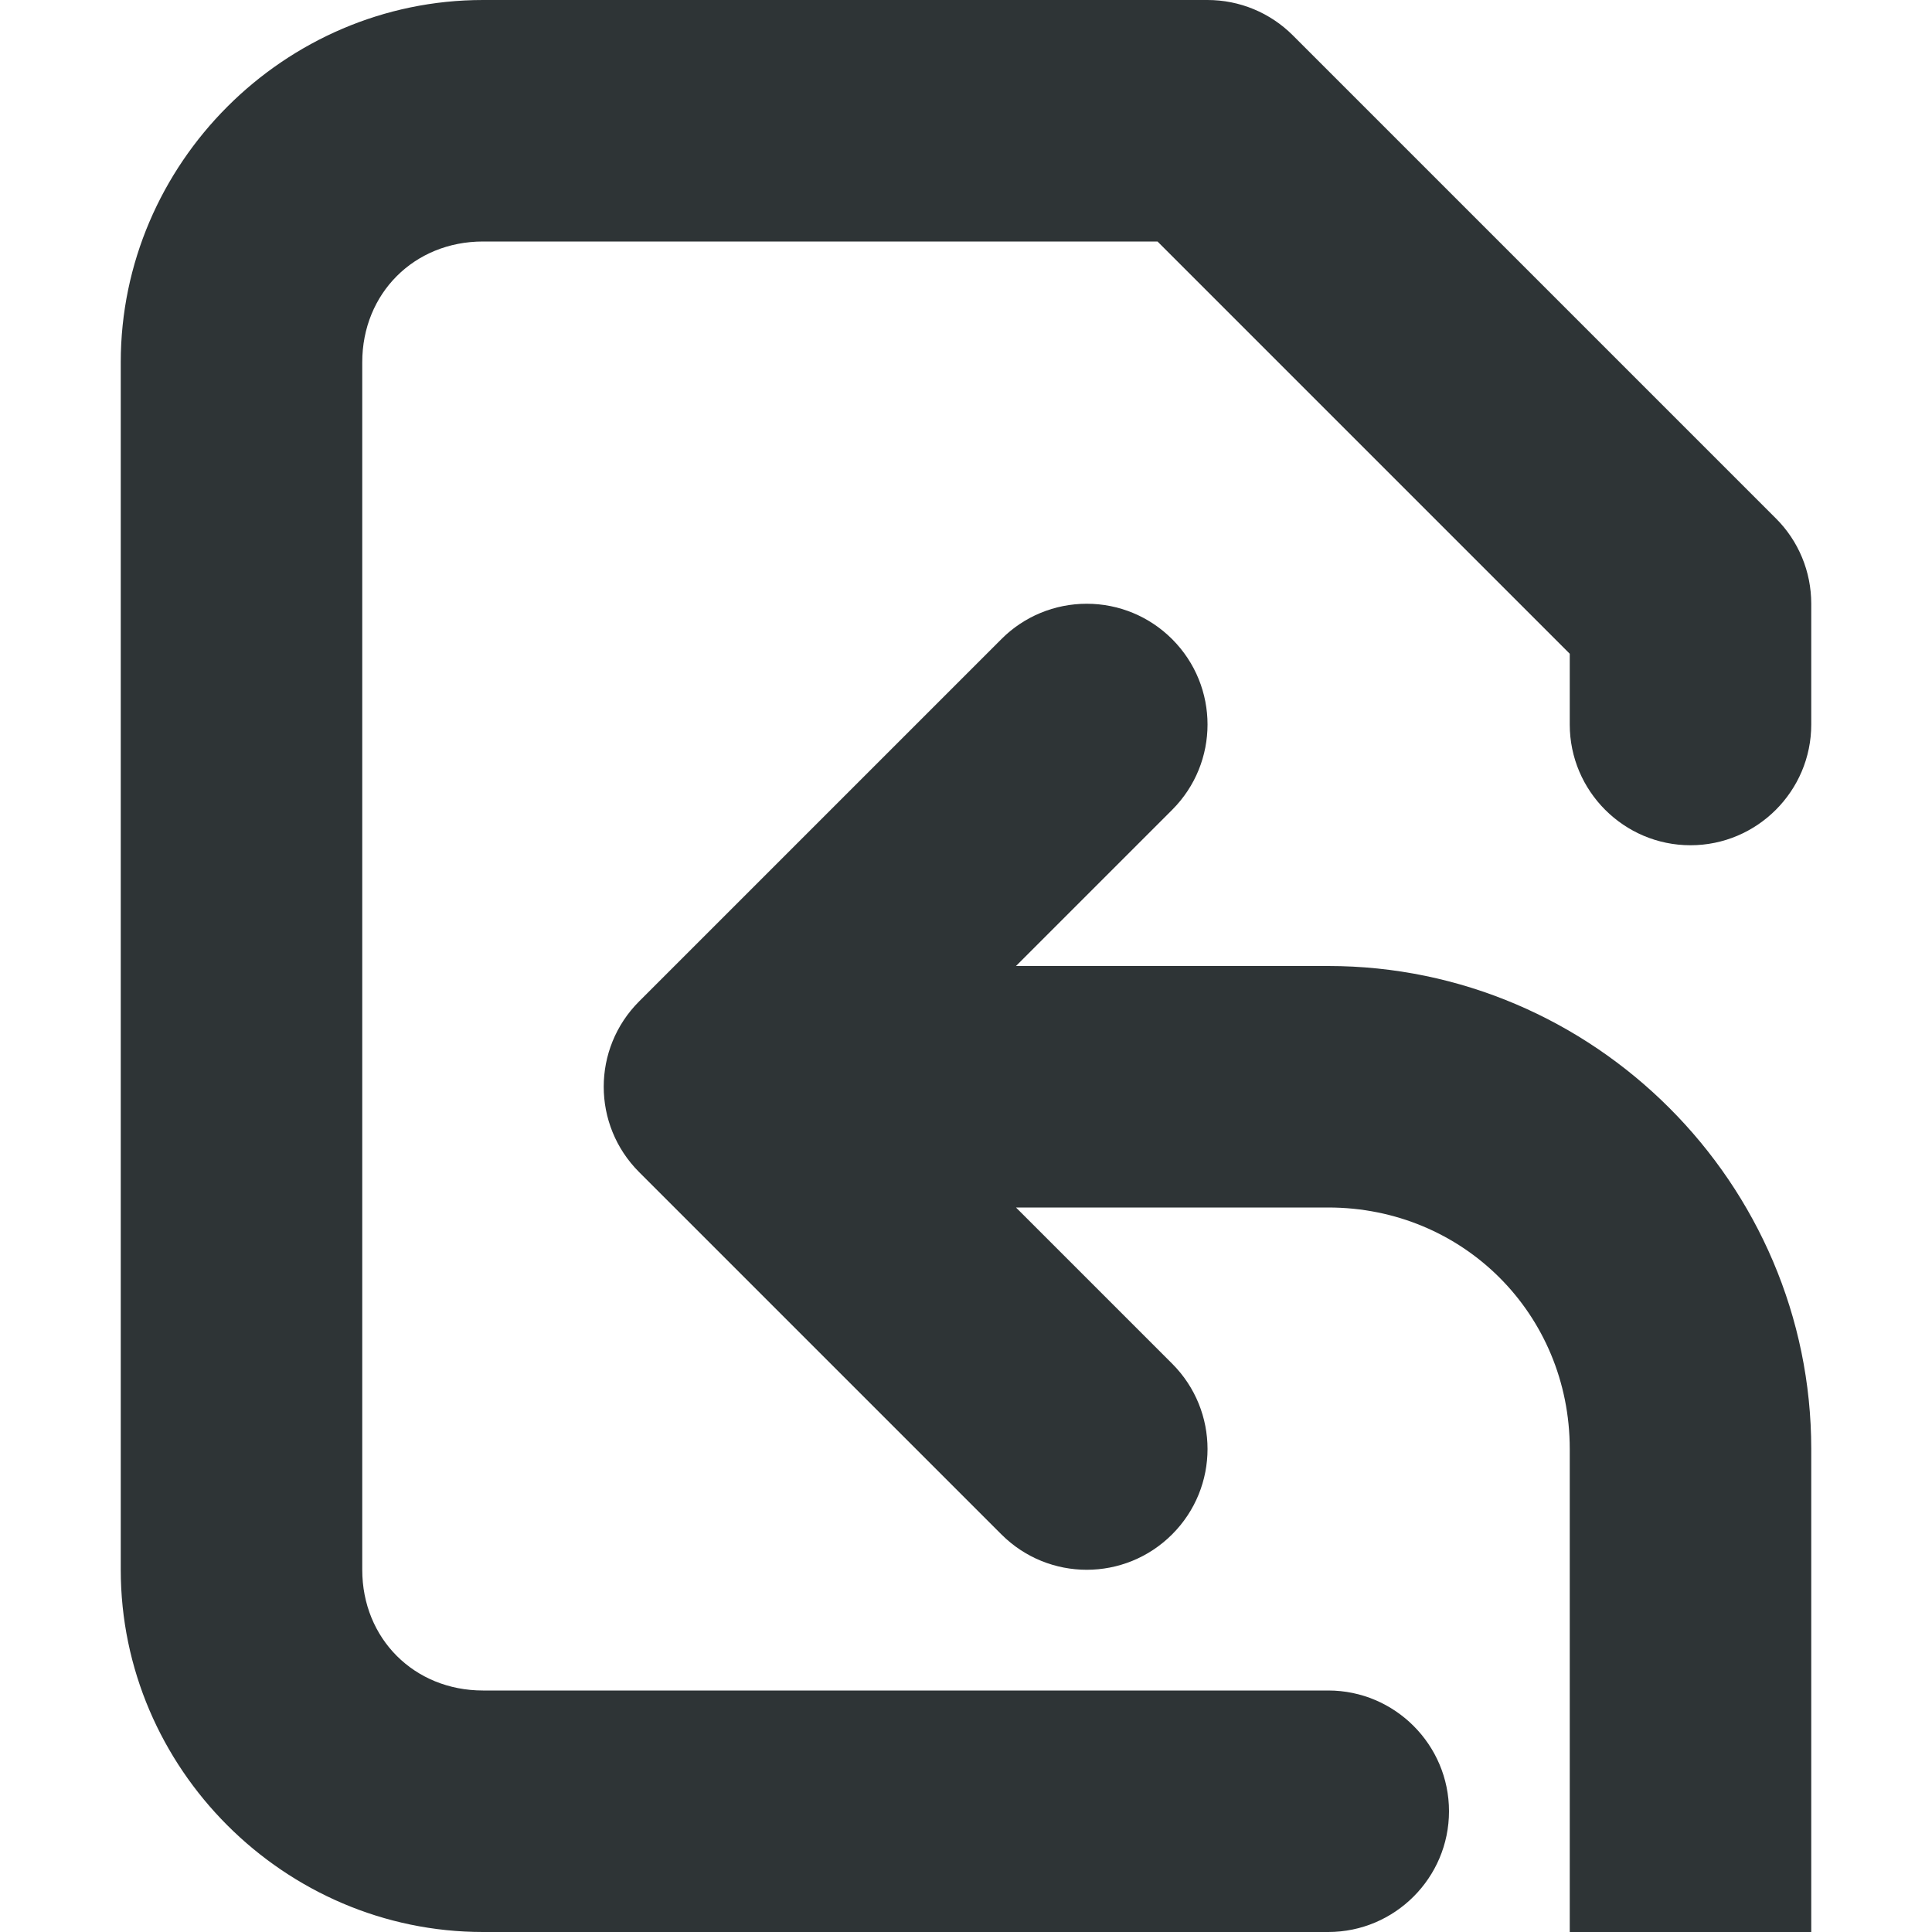
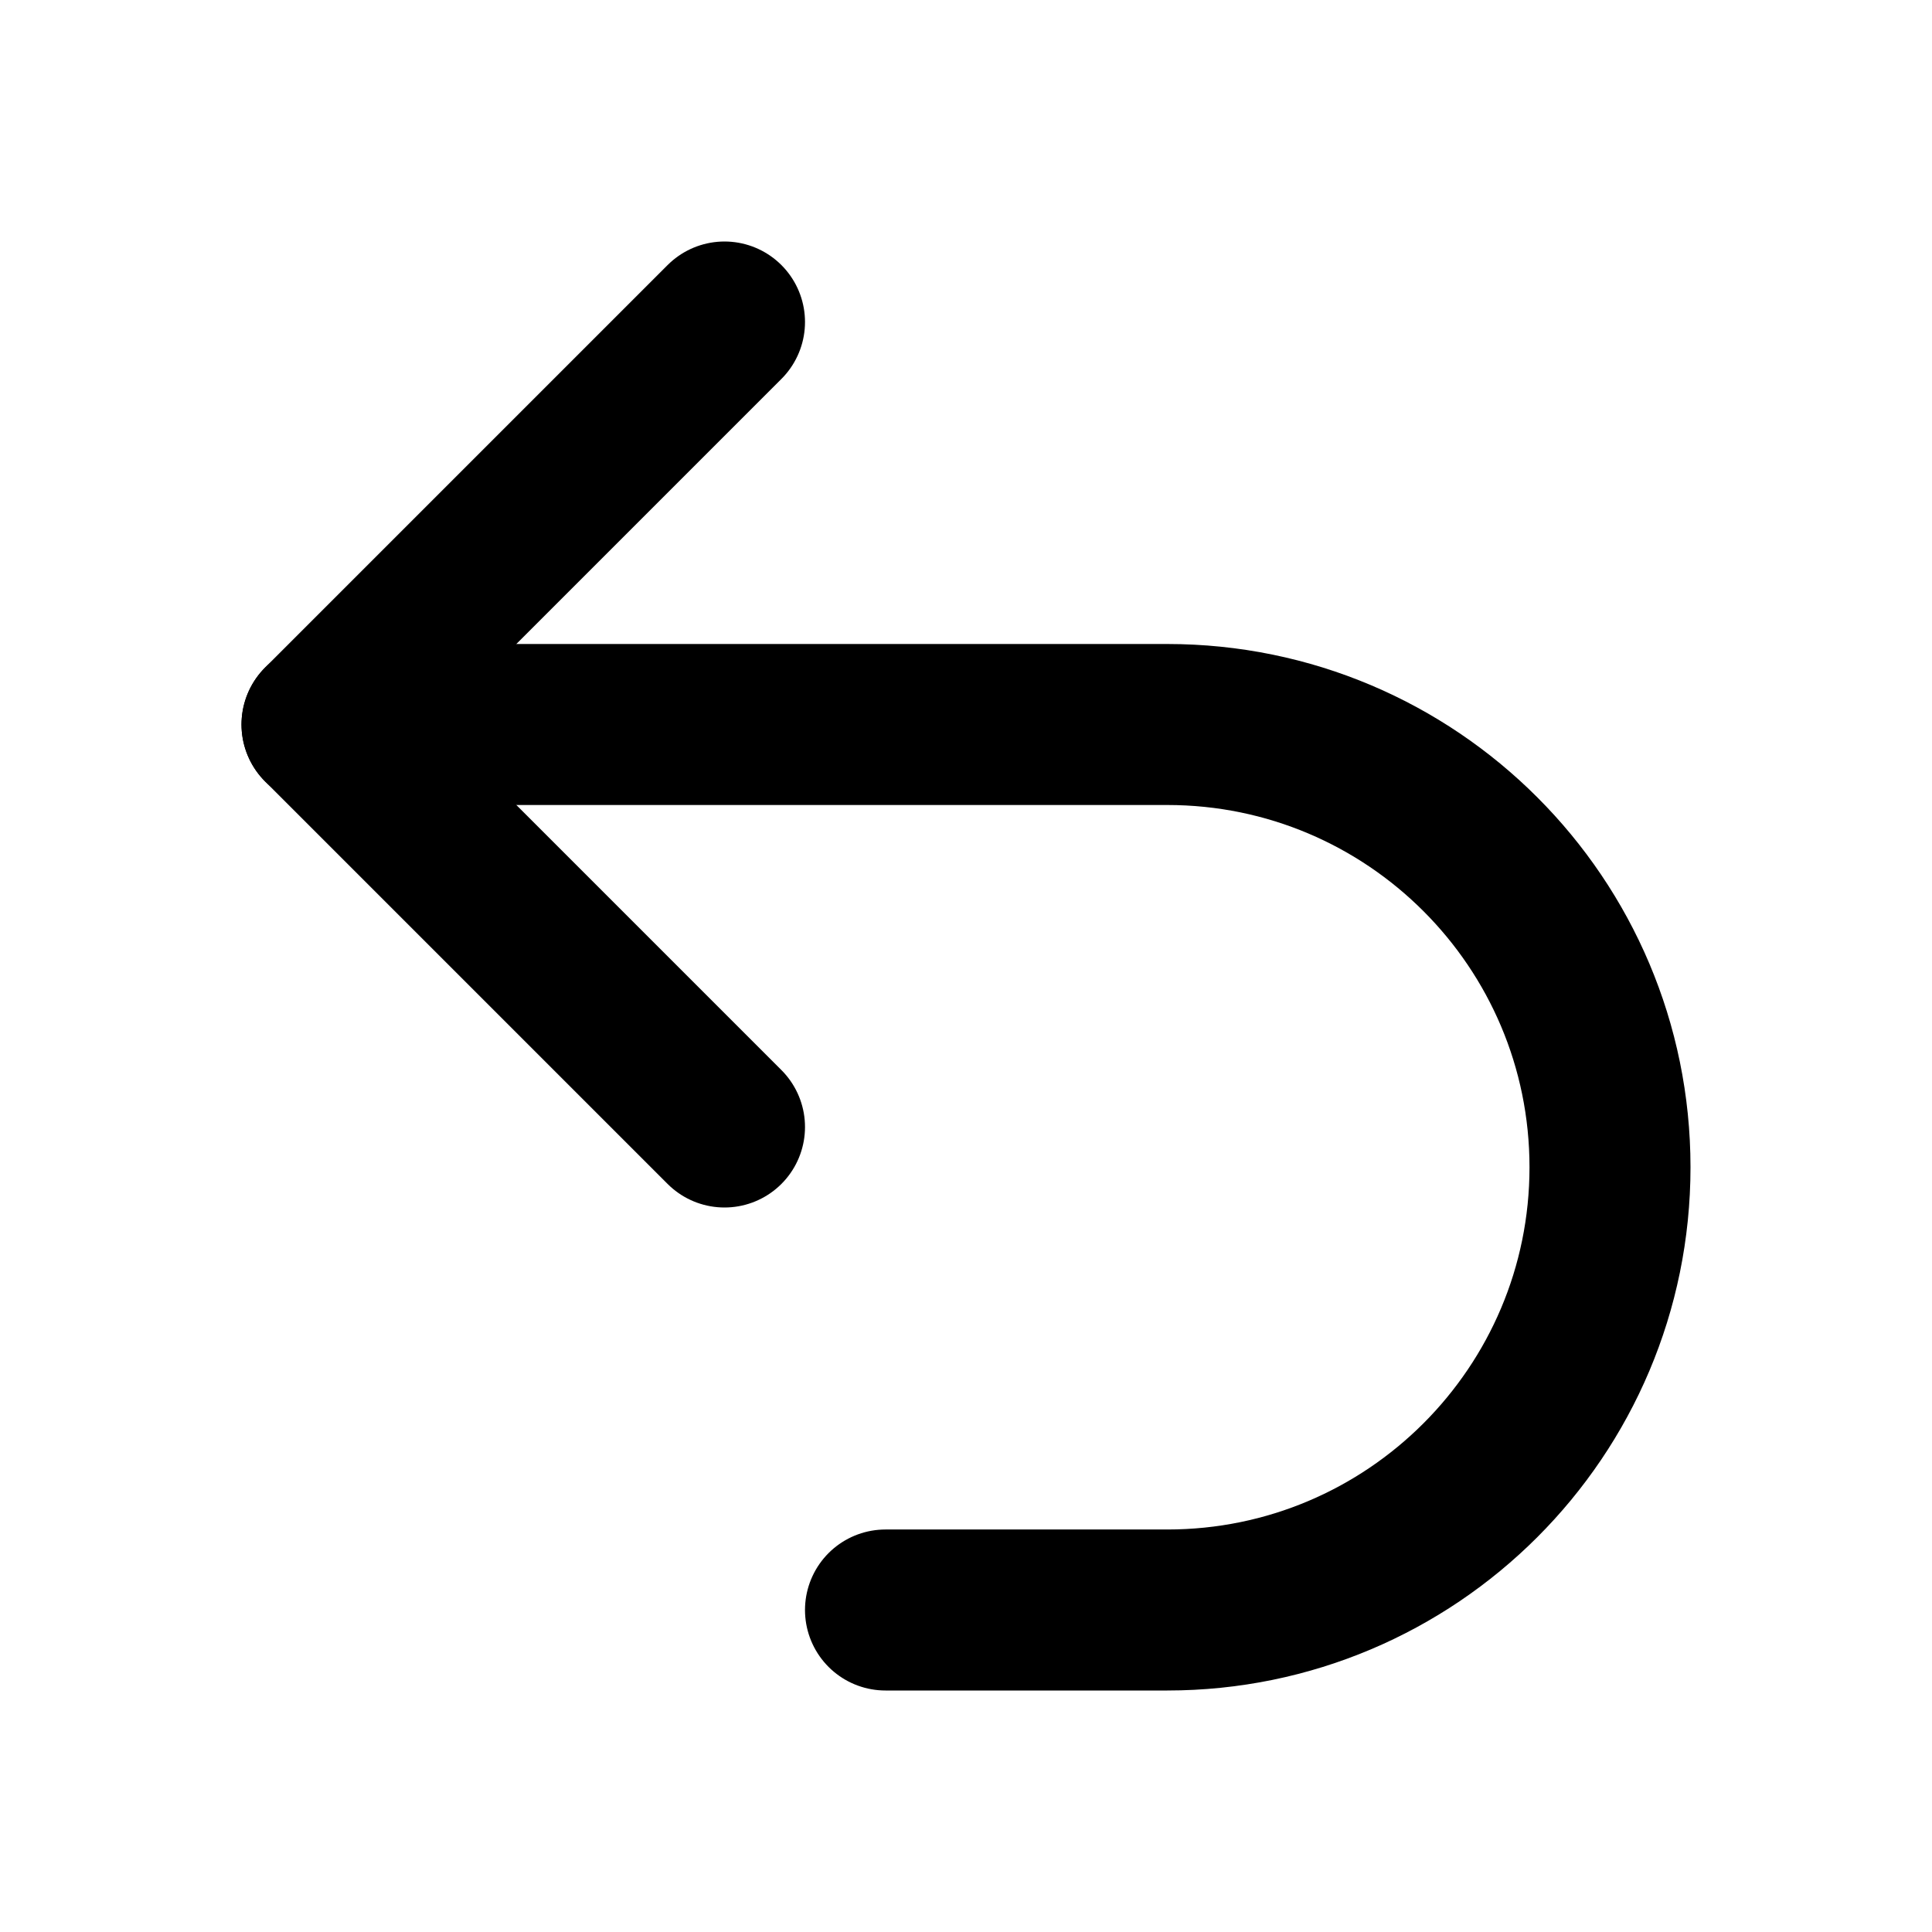
- <svg xmlns="http://www.w3.org/2000/svg" height="16px" viewBox="0 0 16 16" width="16px">
-   <path d="m 4 0 c -1.645 0 -3 1.355 -3 3 v 10 c 0 1.645 1.355 3 3 3 h 7 c 0.551 0 1 -0.449 1 -1 s -0.449 -1 -1 -1 h -7 c -0.57 0 -1 -0.43 -1 -1 v -10 c 0 -0.57 0.43 -1 1 -1 h 5.586 l 3.414 3.414 v 0.586 c 0 0.551 0.449 1 1 1 s 1 -0.449 1 -1 v -1 c 0 -0.266 -0.105 -0.52 -0.293 -0.707 l -4 -4 c -0.188 -0.188 -0.441 -0.293 -0.707 -0.293 z m 5 5 c -0.266 0 -0.52 0.105 -0.707 0.293 l -3 3 c -0.391 0.391 -0.391 1.023 0 1.414 l 3 3 c 0.391 0.391 1.023 0.391 1.414 0 s 0.391 -1.023 0 -1.414 l -1.293 -1.293 h 2.586 c 1.117 0 2 0.883 2 2 v 4 h 2 v -4 c 0 -2.199 -1.801 -4 -4 -4 h -2.586 l 1.293 -1.293 c 0.391 -0.391 0.391 -1.023 0 -1.414 c -0.188 -0.188 -0.441 -0.293 -0.707 -0.293 z m 0 0" fill="#2e3436" fill-rule="evenodd" />
+ <svg xmlns="http://www.w3.org/2000/svg" width="24" height="24" viewBox="0 0 24 24" fill="none" stroke="currentColor" stroke-width="2" stroke-linecap="round" stroke-linejoin="round">
+   <path d="M9 14 4 9l5-5" />
+   <path d="M4 9h10.5a5.5 5.5 0 0 1 5.5 5.5a5.5 5.5 0 0 1-5.5 5.5H11" />
</svg>
